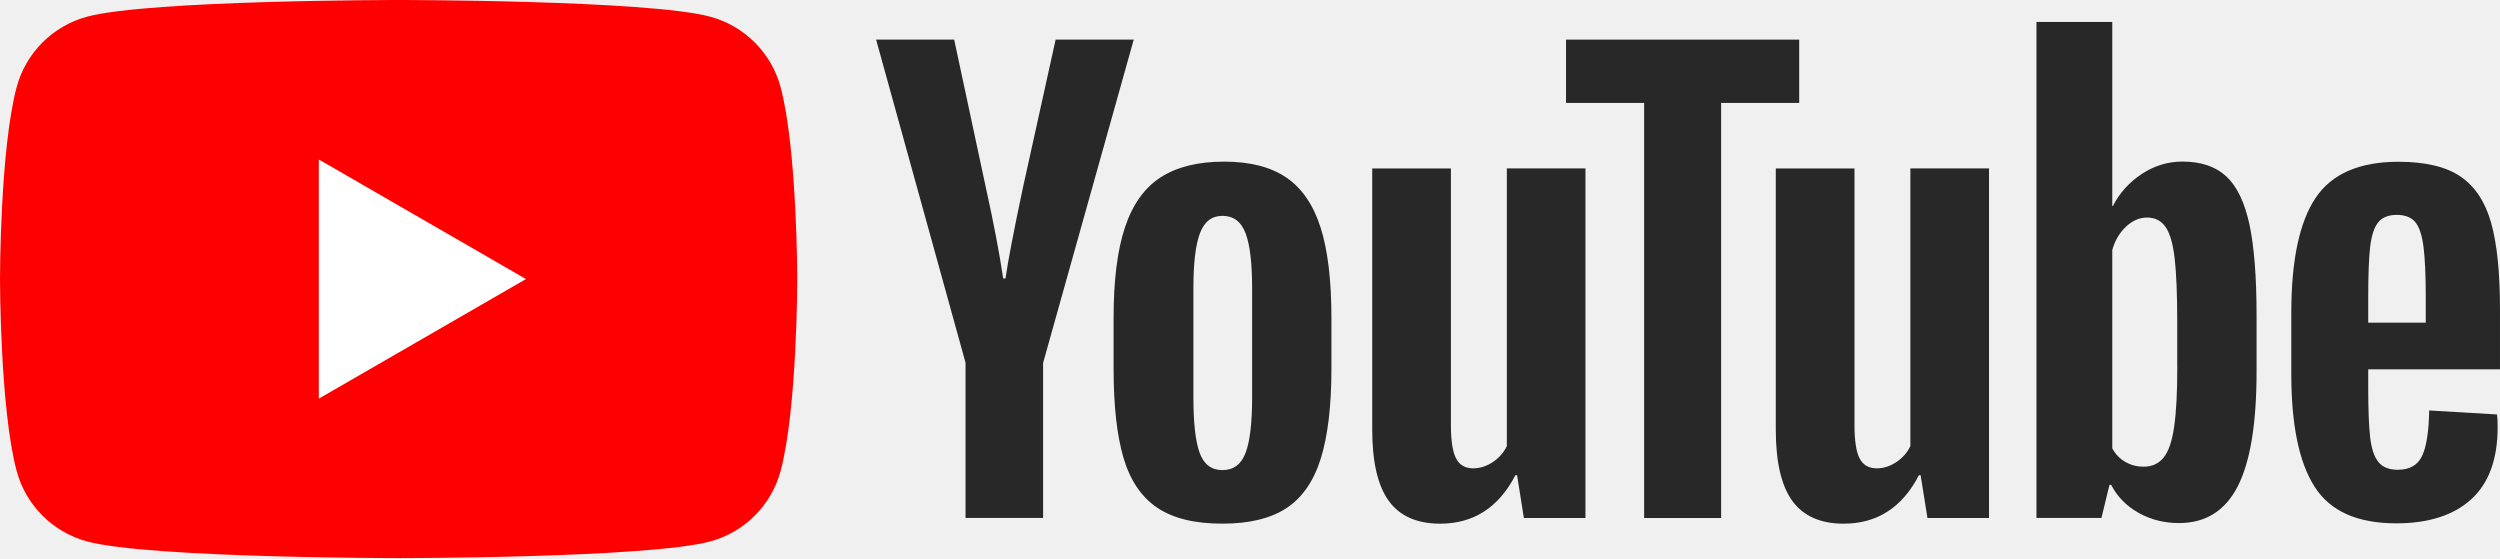
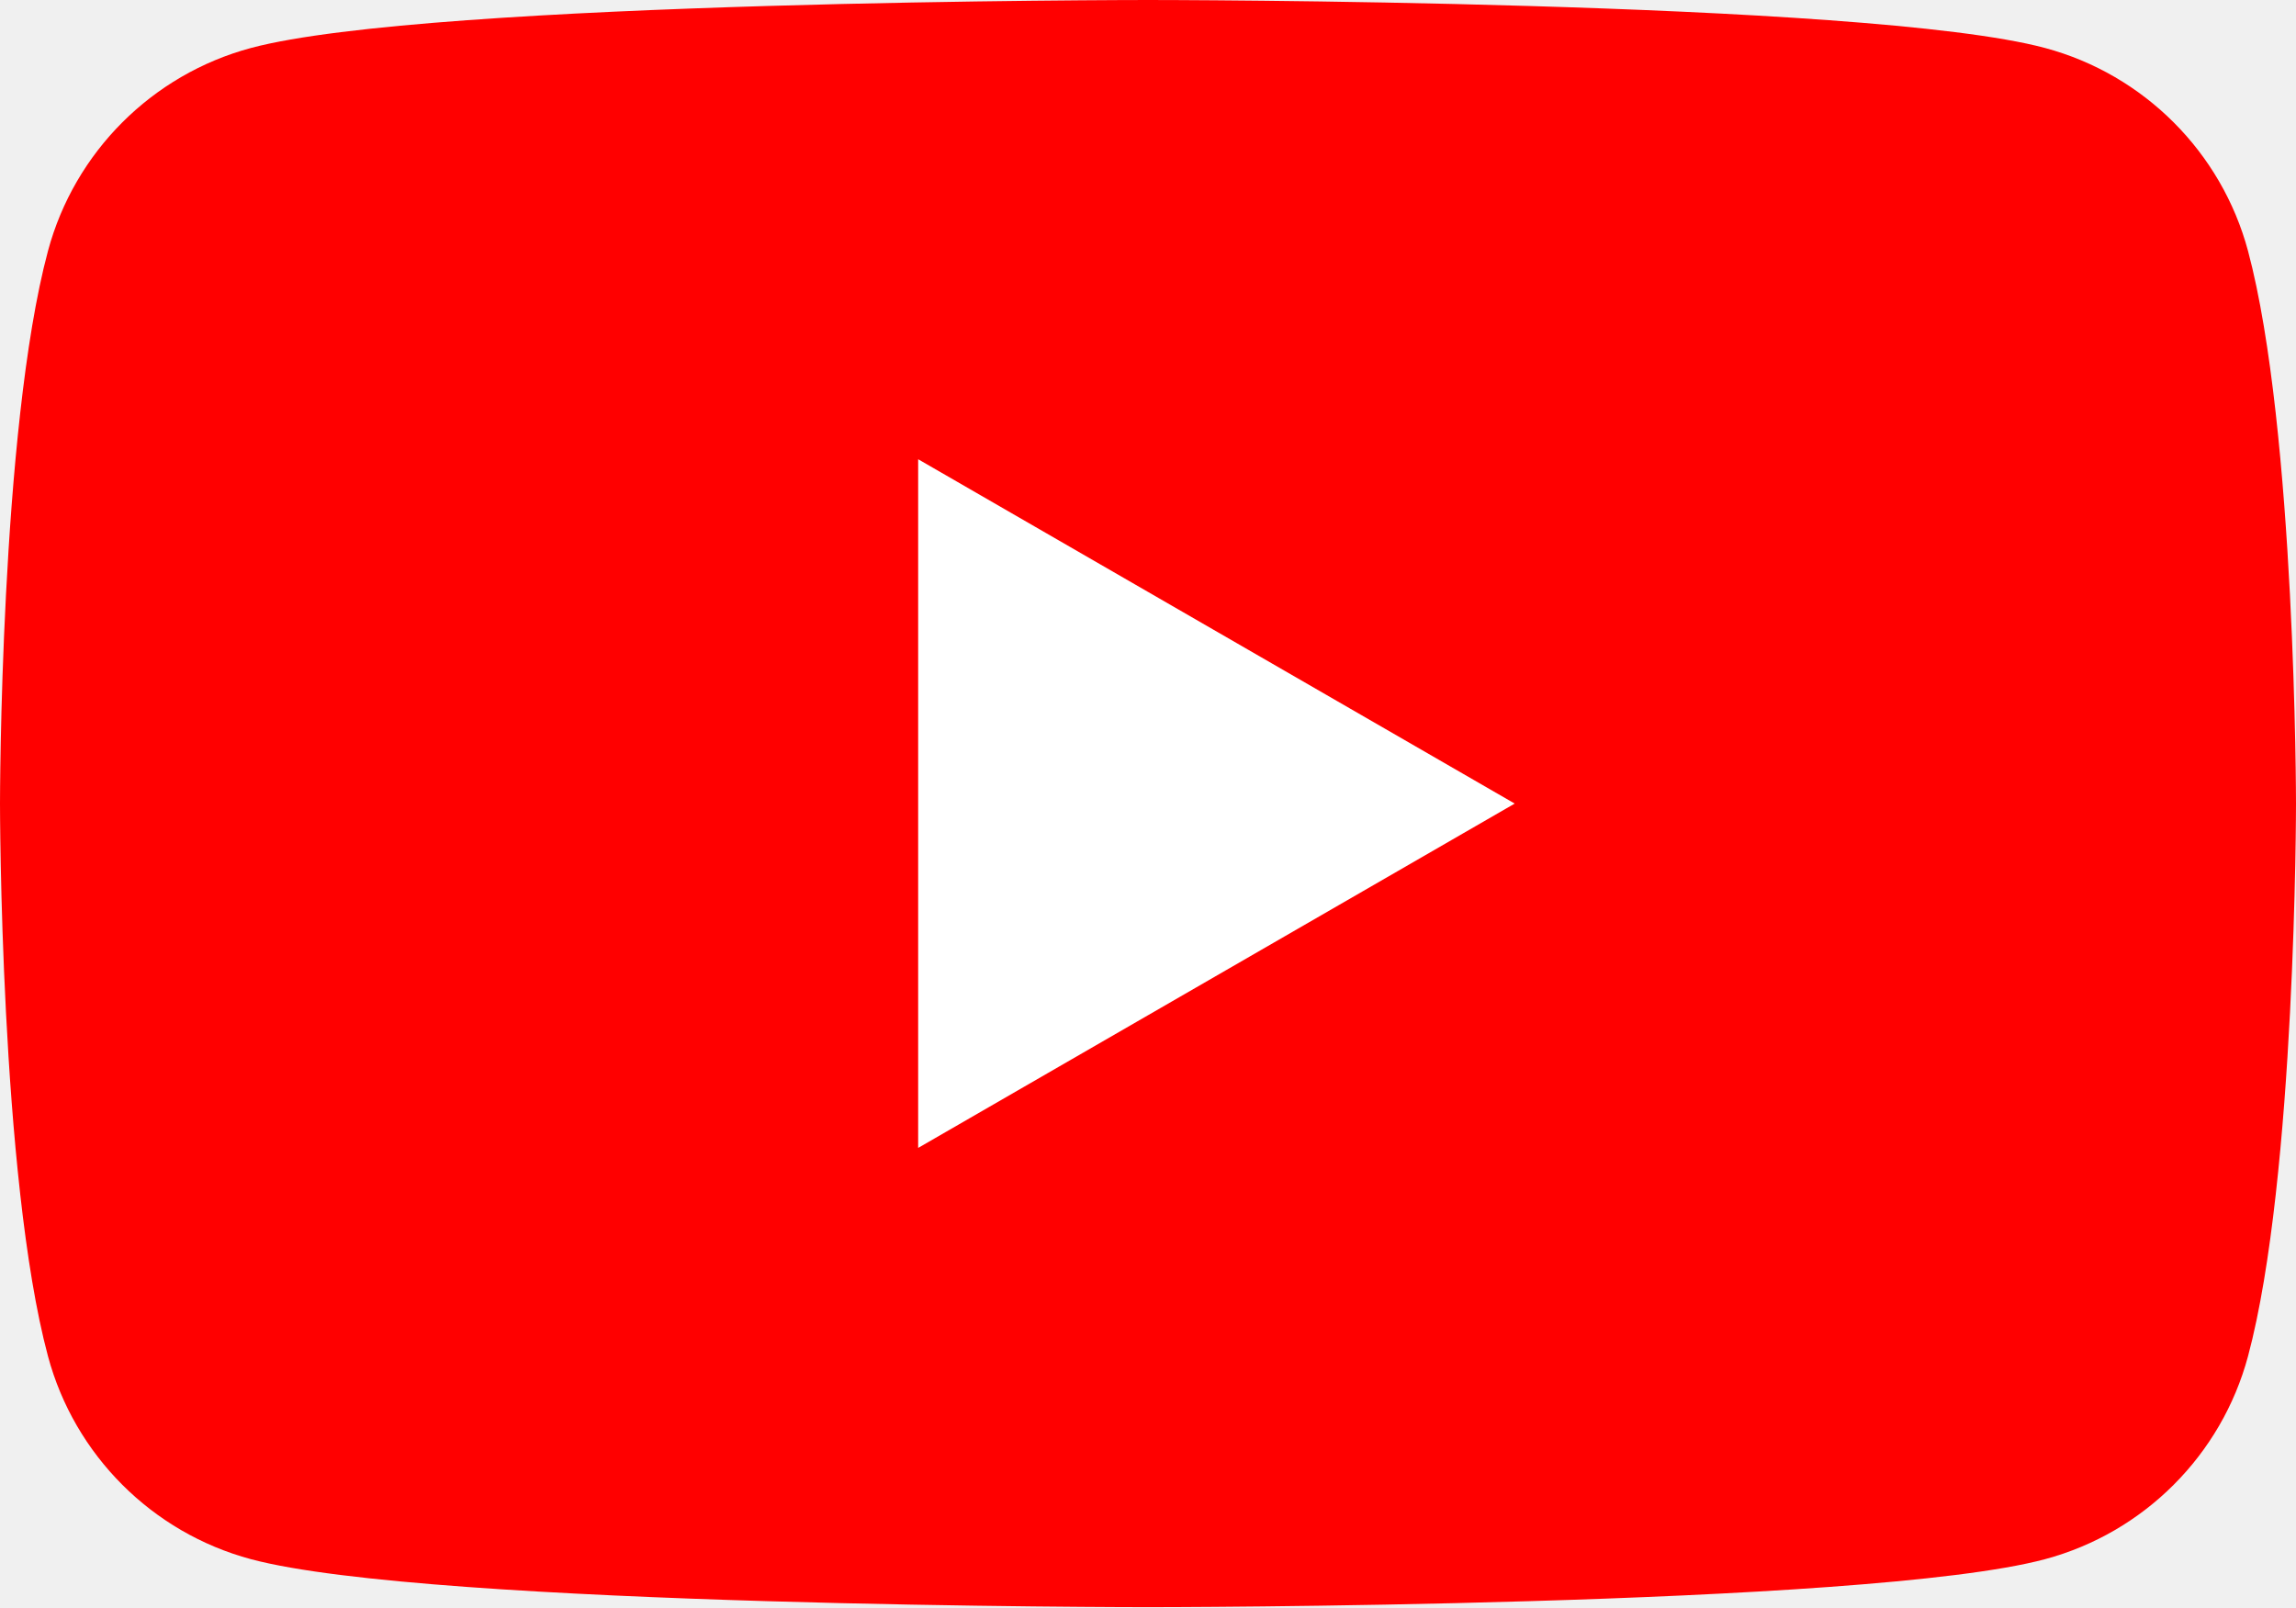
- <svg xmlns="http://www.w3.org/2000/svg" viewBox="409.289 277.787 512 114.301" width="512" height="114.301">
-   <g viewBox="0 0 90 20" preserveAspectRatio="xMidYMid meet" class="style-scope yt-icon" transform="matrix(5.715038, 0, 0, 5.715038, 409.2888, 277.7872)">
-     <g class="style-scope yt-icon">
-       <path d="M27.973 3.123C27.643 1.893 26.677 0.927 25.447 0.597C23.22 2.24288e-07 14.285 0 14.285 0C14.285 0 5.35 2.24288e-07 3.123 0.597C1.893 0.927 0.927 1.893 0.597 3.123C2.24288e-07 5.35 0 10 0 10C0 10 2.24288e-07 14.65 0.597 16.877C0.927 18.107 1.893 19.073 3.123 19.403C5.35 20 14.285 20 14.285 20C14.285 20 23.22 20 25.447 19.403C26.677 19.073 27.643 18.107 27.973 16.877C28.57 14.65 28.57 10 28.57 10C28.57 10 28.568 5.35 27.973 3.123Z" class="style-scope yt-icon" fill="#FF0000" />
-       <path d="M11.425 14.285L18.848 10L11.425 5.715V14.285Z" class="style-scope yt-icon" fill="white" />
+ <svg xmlns="http://www.w3.org/2000/svg" class="external-icon" viewBox="0 0 28.57  20" focusable="false" style="pointer-events: none; display: block; width: 100%; height: 100%;">
+   <svg viewBox="0 0 28.57 20" preserveAspectRatio="xMidYMid meet">
+     <g>
+       <path d="M27.973 3.123C27.643 1.893 26.677 0.927 25.447 0.597C23.22 2.24288e-07 14.285 0 14.285 0C14.285 0 5.35 2.24288e-07 3.123 0.597C1.893 0.927 0.927 1.893 0.597 3.123C2.24288e-07 5.35 0 10 0 10C0 10 2.24288e-07 14.65 0.597 16.877C0.927 18.107 1.893 19.073 3.123 19.403C5.35 20 14.285 20 14.285 20C14.285 20 23.22 20 25.447 19.403C26.677 19.073 27.643 18.107 27.973 16.877C28.57 14.65 28.57 10 28.57 10C28.57 10 28.568 5.35 27.973 3.123Z" fill="#FF0000" />
+       <path d="M11.425 14.285L18.848 10L11.425 5.715V14.285Z" fill="white" />
    </g>
-     <g class="style-scope yt-icon">
-       <g id="youtube-paths" class="style-scope yt-icon">
-         <path d="M34.602 13.004L31.395 1.418H34.193L35.317 6.67C35.604 7.964 35.814 9.067 35.95 9.979H36.032C36.126 9.325 36.338 8.229 36.665 6.689L37.829 1.418H40.628L37.38 13.004V18.561H34.6V13.004H34.602Z" class="style-scope yt-icon" style="fill: rgb(40, 40, 40);" />
-         <path d="M41.47 18.194C40.905 17.813 40.503 17.22 40.263 16.416C40.026 15.611 39.906 14.544 39.906 13.208V11.39C39.906 10.042 40.042 8.958 40.315 8.142C40.588 7.326 41.014 6.729 41.592 6.355C42.171 5.981 42.93 5.792 43.871 5.792C44.798 5.792 45.538 5.983 46.098 6.364C46.656 6.745 47.065 7.342 47.323 8.151C47.582 8.963 47.712 10.042 47.712 11.39V13.208C47.712 14.544 47.584 15.616 47.333 16.425C47.081 17.236 46.672 17.829 46.108 18.203C45.543 18.577 44.776 18.765 43.81 18.765C42.813 18.767 42.034 18.575 41.47 18.194ZM44.635 16.232C44.791 15.823 44.87 15.158 44.87 14.231V10.329C44.87 9.431 44.793 8.772 44.635 8.358C44.478 7.942 44.203 7.735 43.807 7.735C43.426 7.735 43.156 7.942 43.001 8.358C42.843 8.775 42.766 9.431 42.766 10.329V14.231C42.766 15.158 42.841 15.825 42.991 16.232C43.142 16.642 43.412 16.846 43.807 16.846C44.203 16.846 44.478 16.642 44.635 16.232Z" class="style-scope yt-icon" style="fill: rgb(40, 40, 40);" />
-         <path d="M56.815 18.563H54.609L54.365 17.03H54.304C53.704 18.187 52.806 18.766 51.606 18.766C50.776 18.766 50.162 18.493 49.767 17.95C49.372 17.404 49.174 16.553 49.174 15.396V6.038H51.994V15.231C51.994 15.791 52.055 16.188 52.178 16.426C52.3 16.663 52.505 16.783 52.791 16.783C53.036 16.783 53.271 16.708 53.497 16.557C53.723 16.407 53.887 16.216 53.998 15.986V6.035H56.815V18.563Z" class="style-scope yt-icon" style="fill: rgb(40, 40, 40);" />
-         <path d="M64.475 3.688H61.677V18.563H58.918V3.688H56.119V1.42H64.475V3.688Z" class="style-scope yt-icon" style="fill: rgb(40, 40, 40);" />
-         <path d="M71.277 18.563H69.071L68.826 17.03H68.765C68.165 18.187 67.267 18.766 66.067 18.766C65.237 18.766 64.624 18.493 64.228 17.95C63.833 17.404 63.636 16.553 63.636 15.396V6.038H66.456V15.231C66.456 15.791 66.517 16.188 66.639 16.426C66.761 16.663 66.966 16.783 67.253 16.783C67.497 16.783 67.733 16.708 67.958 16.557C68.184 16.407 68.349 16.216 68.459 15.986V6.035H71.277V18.563Z" class="style-scope yt-icon" style="fill: rgb(40, 40, 40);" />
-         <path d="M80.609 8.039C80.437 7.248 80.162 6.677 79.781 6.322C79.4 5.967 78.876 5.79 78.208 5.79C77.69 5.79 77.206 5.936 76.757 6.23C76.308 6.524 75.959 6.907 75.715 7.385H75.694V0.786H72.977V18.561H75.306L75.593 17.375H75.654C75.872 17.799 76.199 18.13 76.634 18.377C77.07 18.622 77.554 18.744 78.085 18.744C79.038 18.744 79.741 18.305 80.19 17.427C80.64 16.548 80.865 15.177 80.865 13.309V11.327C80.865 9.927 80.778 8.829 80.609 8.039ZM78.024 13.149C78.024 14.062 77.987 14.777 77.911 15.294C77.836 15.812 77.712 16.181 77.533 16.397C77.356 16.616 77.117 16.724 76.818 16.724C76.585 16.724 76.371 16.67 76.173 16.559C75.976 16.451 75.816 16.287 75.694 16.07V8.961C75.788 8.62 75.952 8.342 76.185 8.123C76.416 7.905 76.67 7.796 76.94 7.796C77.227 7.796 77.448 7.909 77.603 8.133C77.761 8.359 77.869 8.735 77.93 9.266C77.991 9.798 78.022 10.553 78.022 11.534V13.149H78.024Z" class="style-scope yt-icon" style="fill: rgb(40, 40, 40);" />
-         <path d="M84.866 13.871C84.866 14.675 84.889 15.278 84.936 15.68C84.983 16.082 85.082 16.374 85.233 16.559C85.383 16.743 85.614 16.834 85.926 16.834C86.347 16.834 86.639 16.67 86.794 16.343C86.952 16.016 87.037 15.47 87.051 14.709L89.482 14.852C89.496 14.96 89.504 15.111 89.504 15.301C89.504 16.458 89.186 17.324 88.553 17.895C87.921 18.467 87.025 18.754 85.868 18.754C84.478 18.754 83.504 18.319 82.947 17.446C82.387 16.573 82.109 15.226 82.109 13.401V11.214C82.109 9.335 82.399 7.961 82.977 7.096C83.556 6.23 84.546 5.797 85.95 5.797C86.916 5.797 87.66 5.974 88.177 6.329C88.695 6.684 89.059 7.234 89.271 7.985C89.482 8.735 89.588 9.77 89.588 11.091V13.236H84.866V13.871ZM85.223 7.968C85.08 8.144 84.986 8.434 84.936 8.836C84.889 9.238 84.866 9.847 84.866 10.666V11.564H86.928V10.666C86.928 9.861 86.9 9.252 86.846 8.836C86.792 8.42 86.693 8.128 86.55 7.956C86.406 7.787 86.185 7.7 85.886 7.7C85.585 7.702 85.364 7.792 85.223 7.968Z" class="style-scope yt-icon" style="fill: rgb(40, 40, 40);" />
-       </g>
-     </g>
-   </g>
+   </svg>
</svg>
